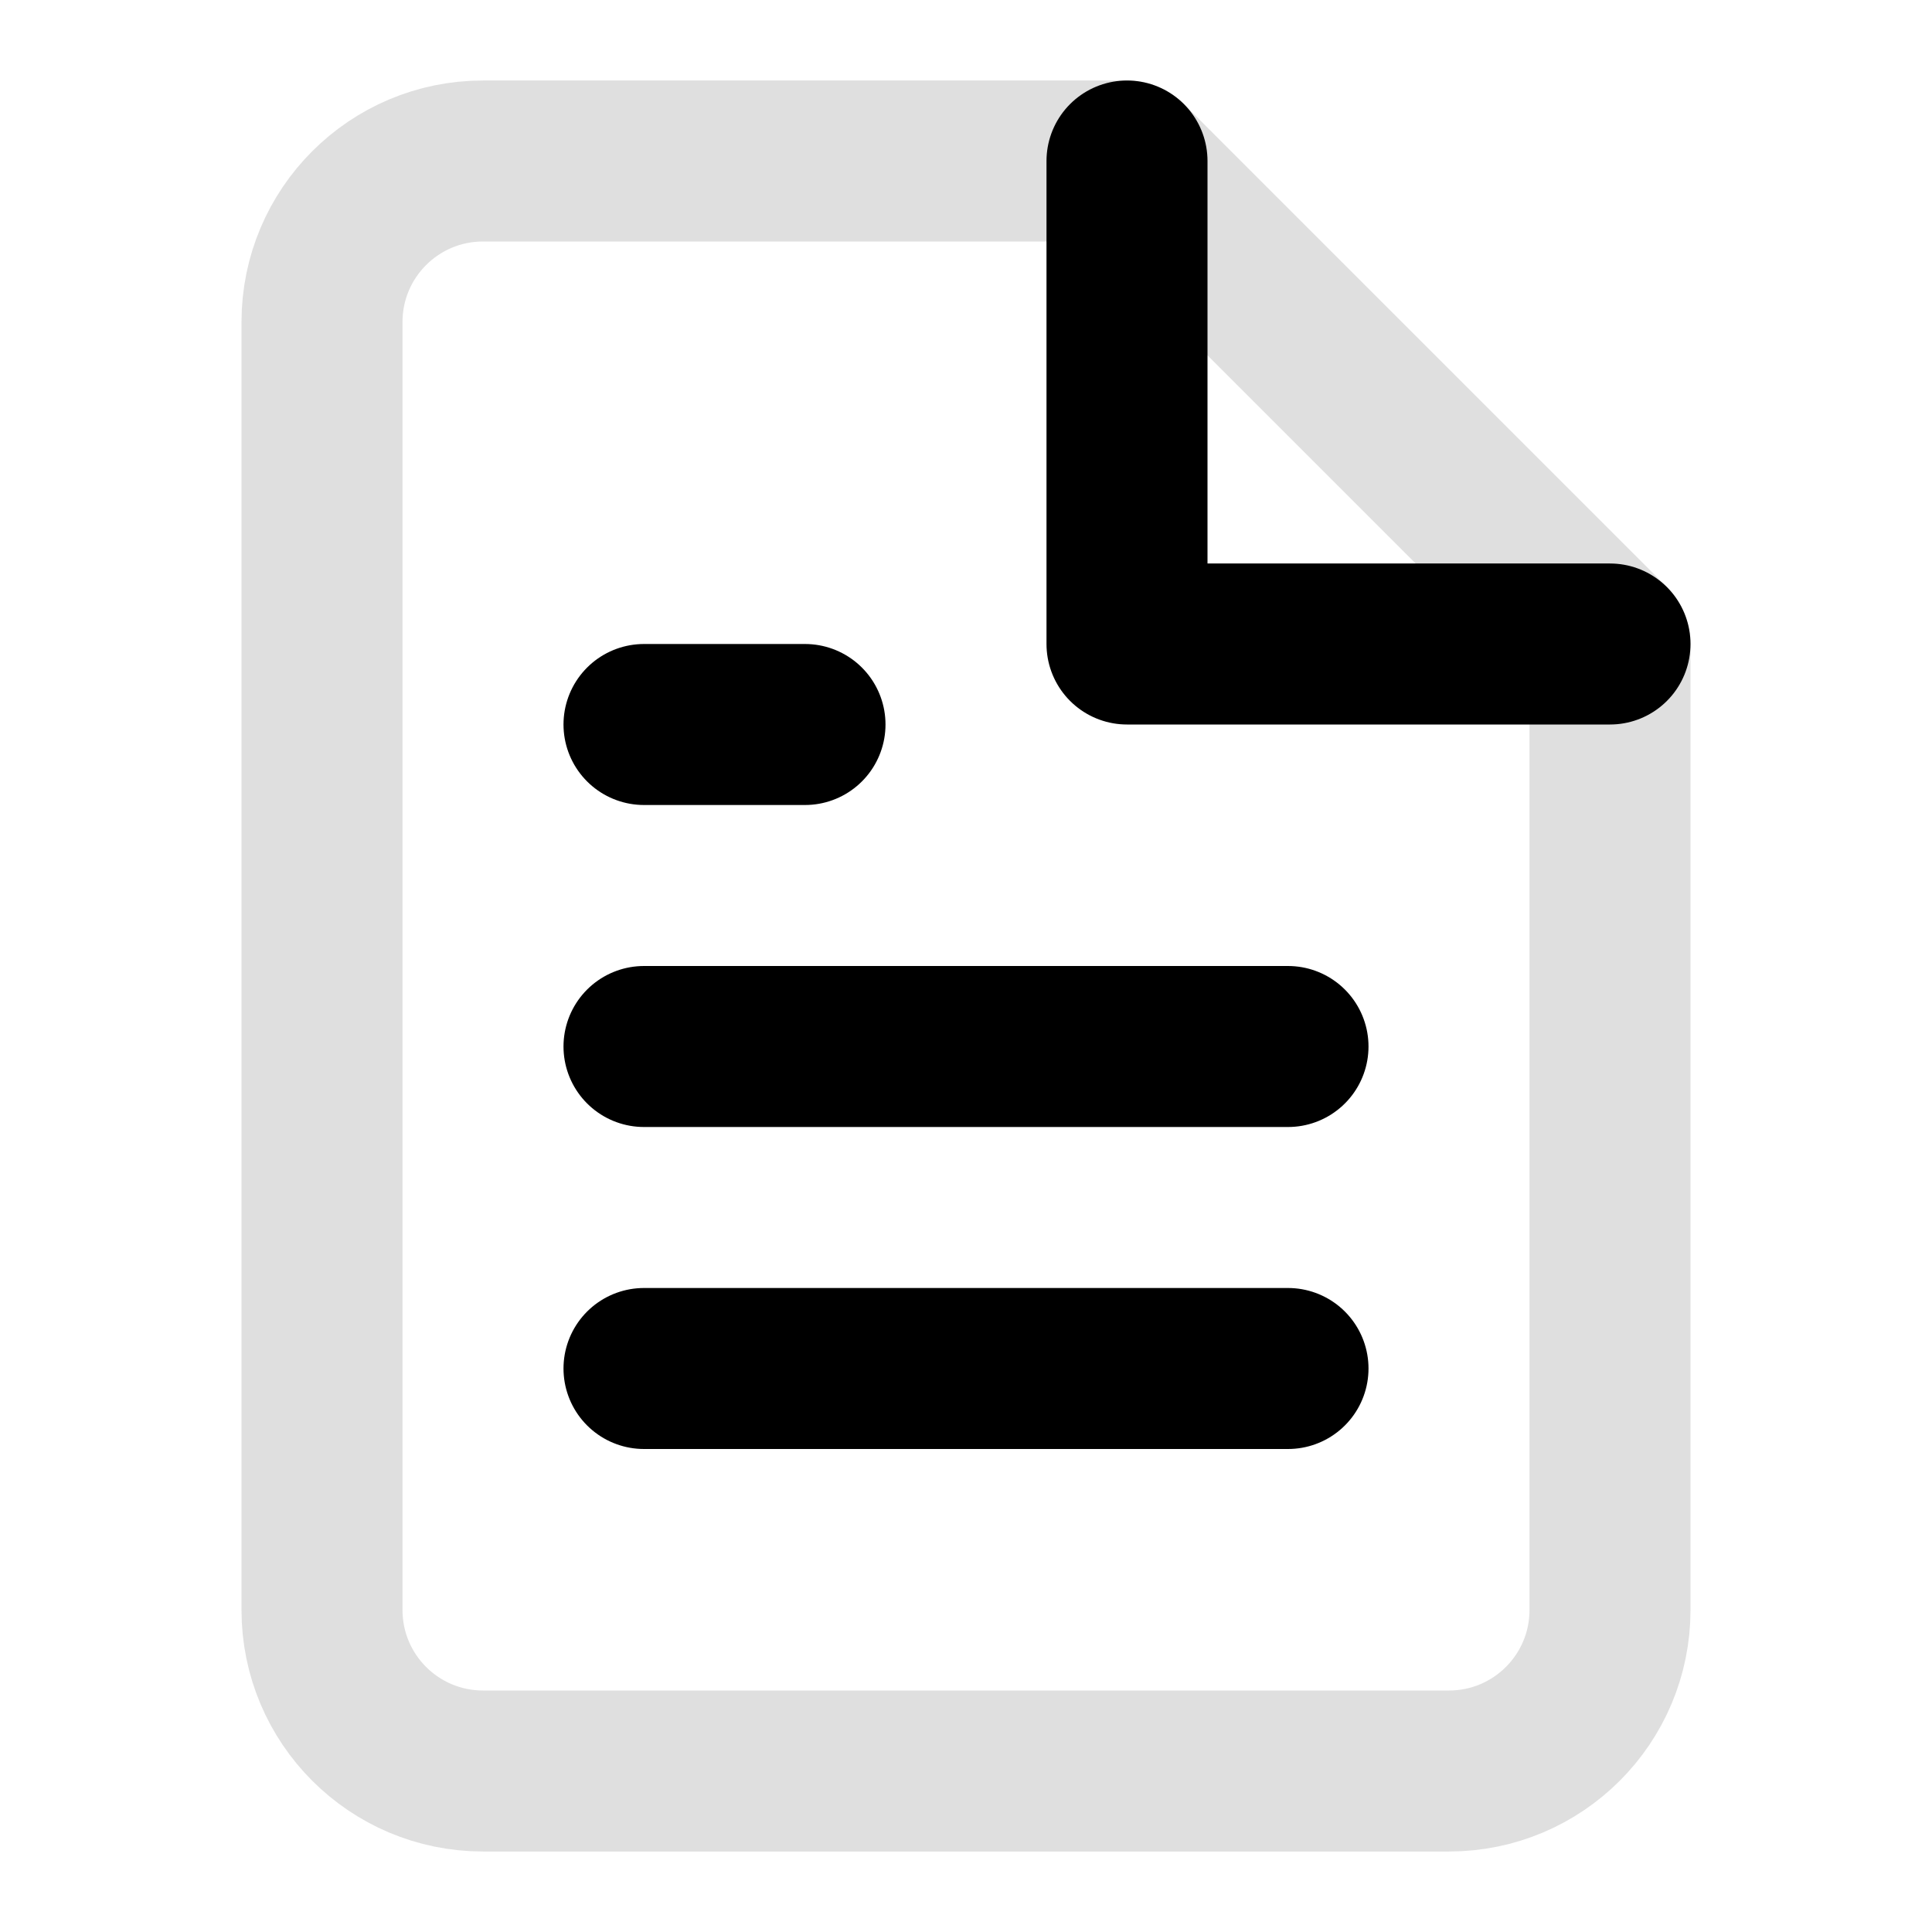
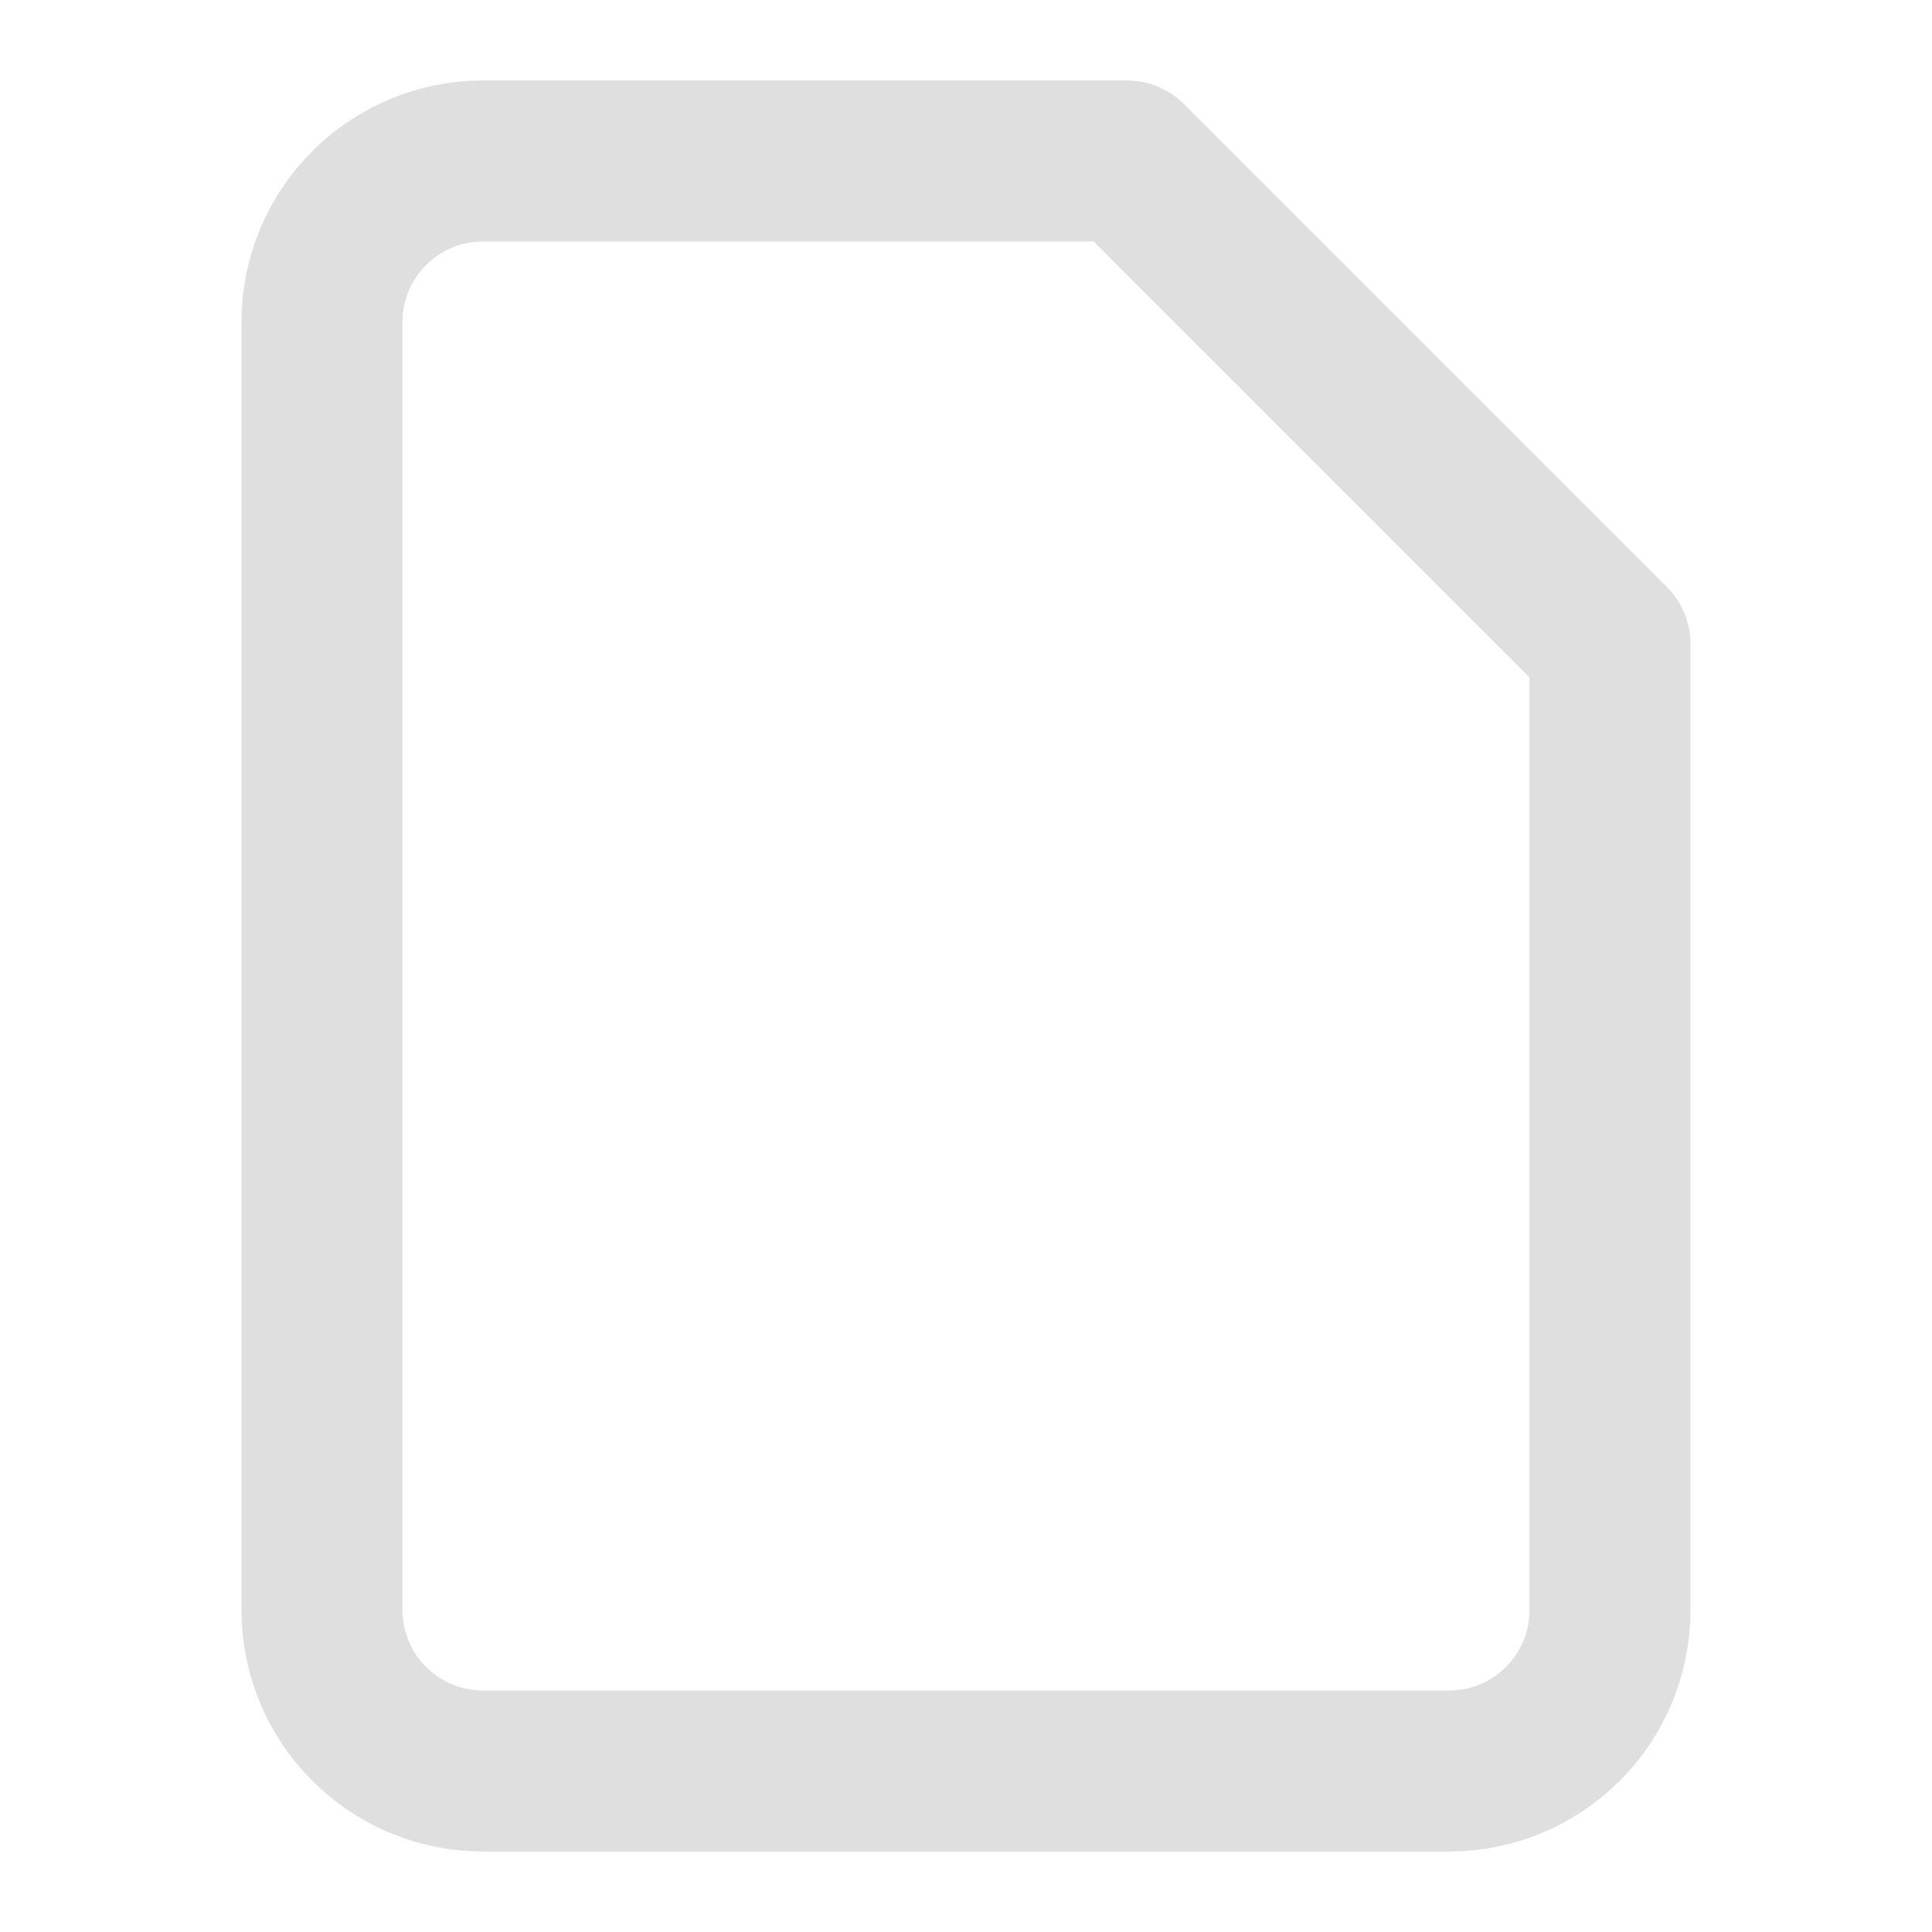
- <svg xmlns="http://www.w3.org/2000/svg" width="24" height="24" viewBox="0 0 24 24" fill="none" stroke="currentColor" stroke-width="2" stroke-linecap="round" stroke-linejoin="round" class="feather feather-file-text">
+ <svg xmlns="http://www.w3.org/2000/svg" width="24" height="24" viewBox="0 0 24 24" fill="none" stroke-width="2" stroke-linecap="round" stroke-linejoin="round" class="feather feather-file-text">
  <path stroke="#dfdfdf" d="M14 2H6a2 2 0 0 0-2 2v16a2 2 0 0 0 2 2h12a2 2 0 0 0 2-2V8z" />
  <polyline points="14 2 14 8 20 8" />
  <line x1="16" y1="13" x2="8" y2="13" />
  <line x1="16" y1="17" x2="8" y2="17" />
  <polyline points="10 9 9 9 8 9" />
</svg>
